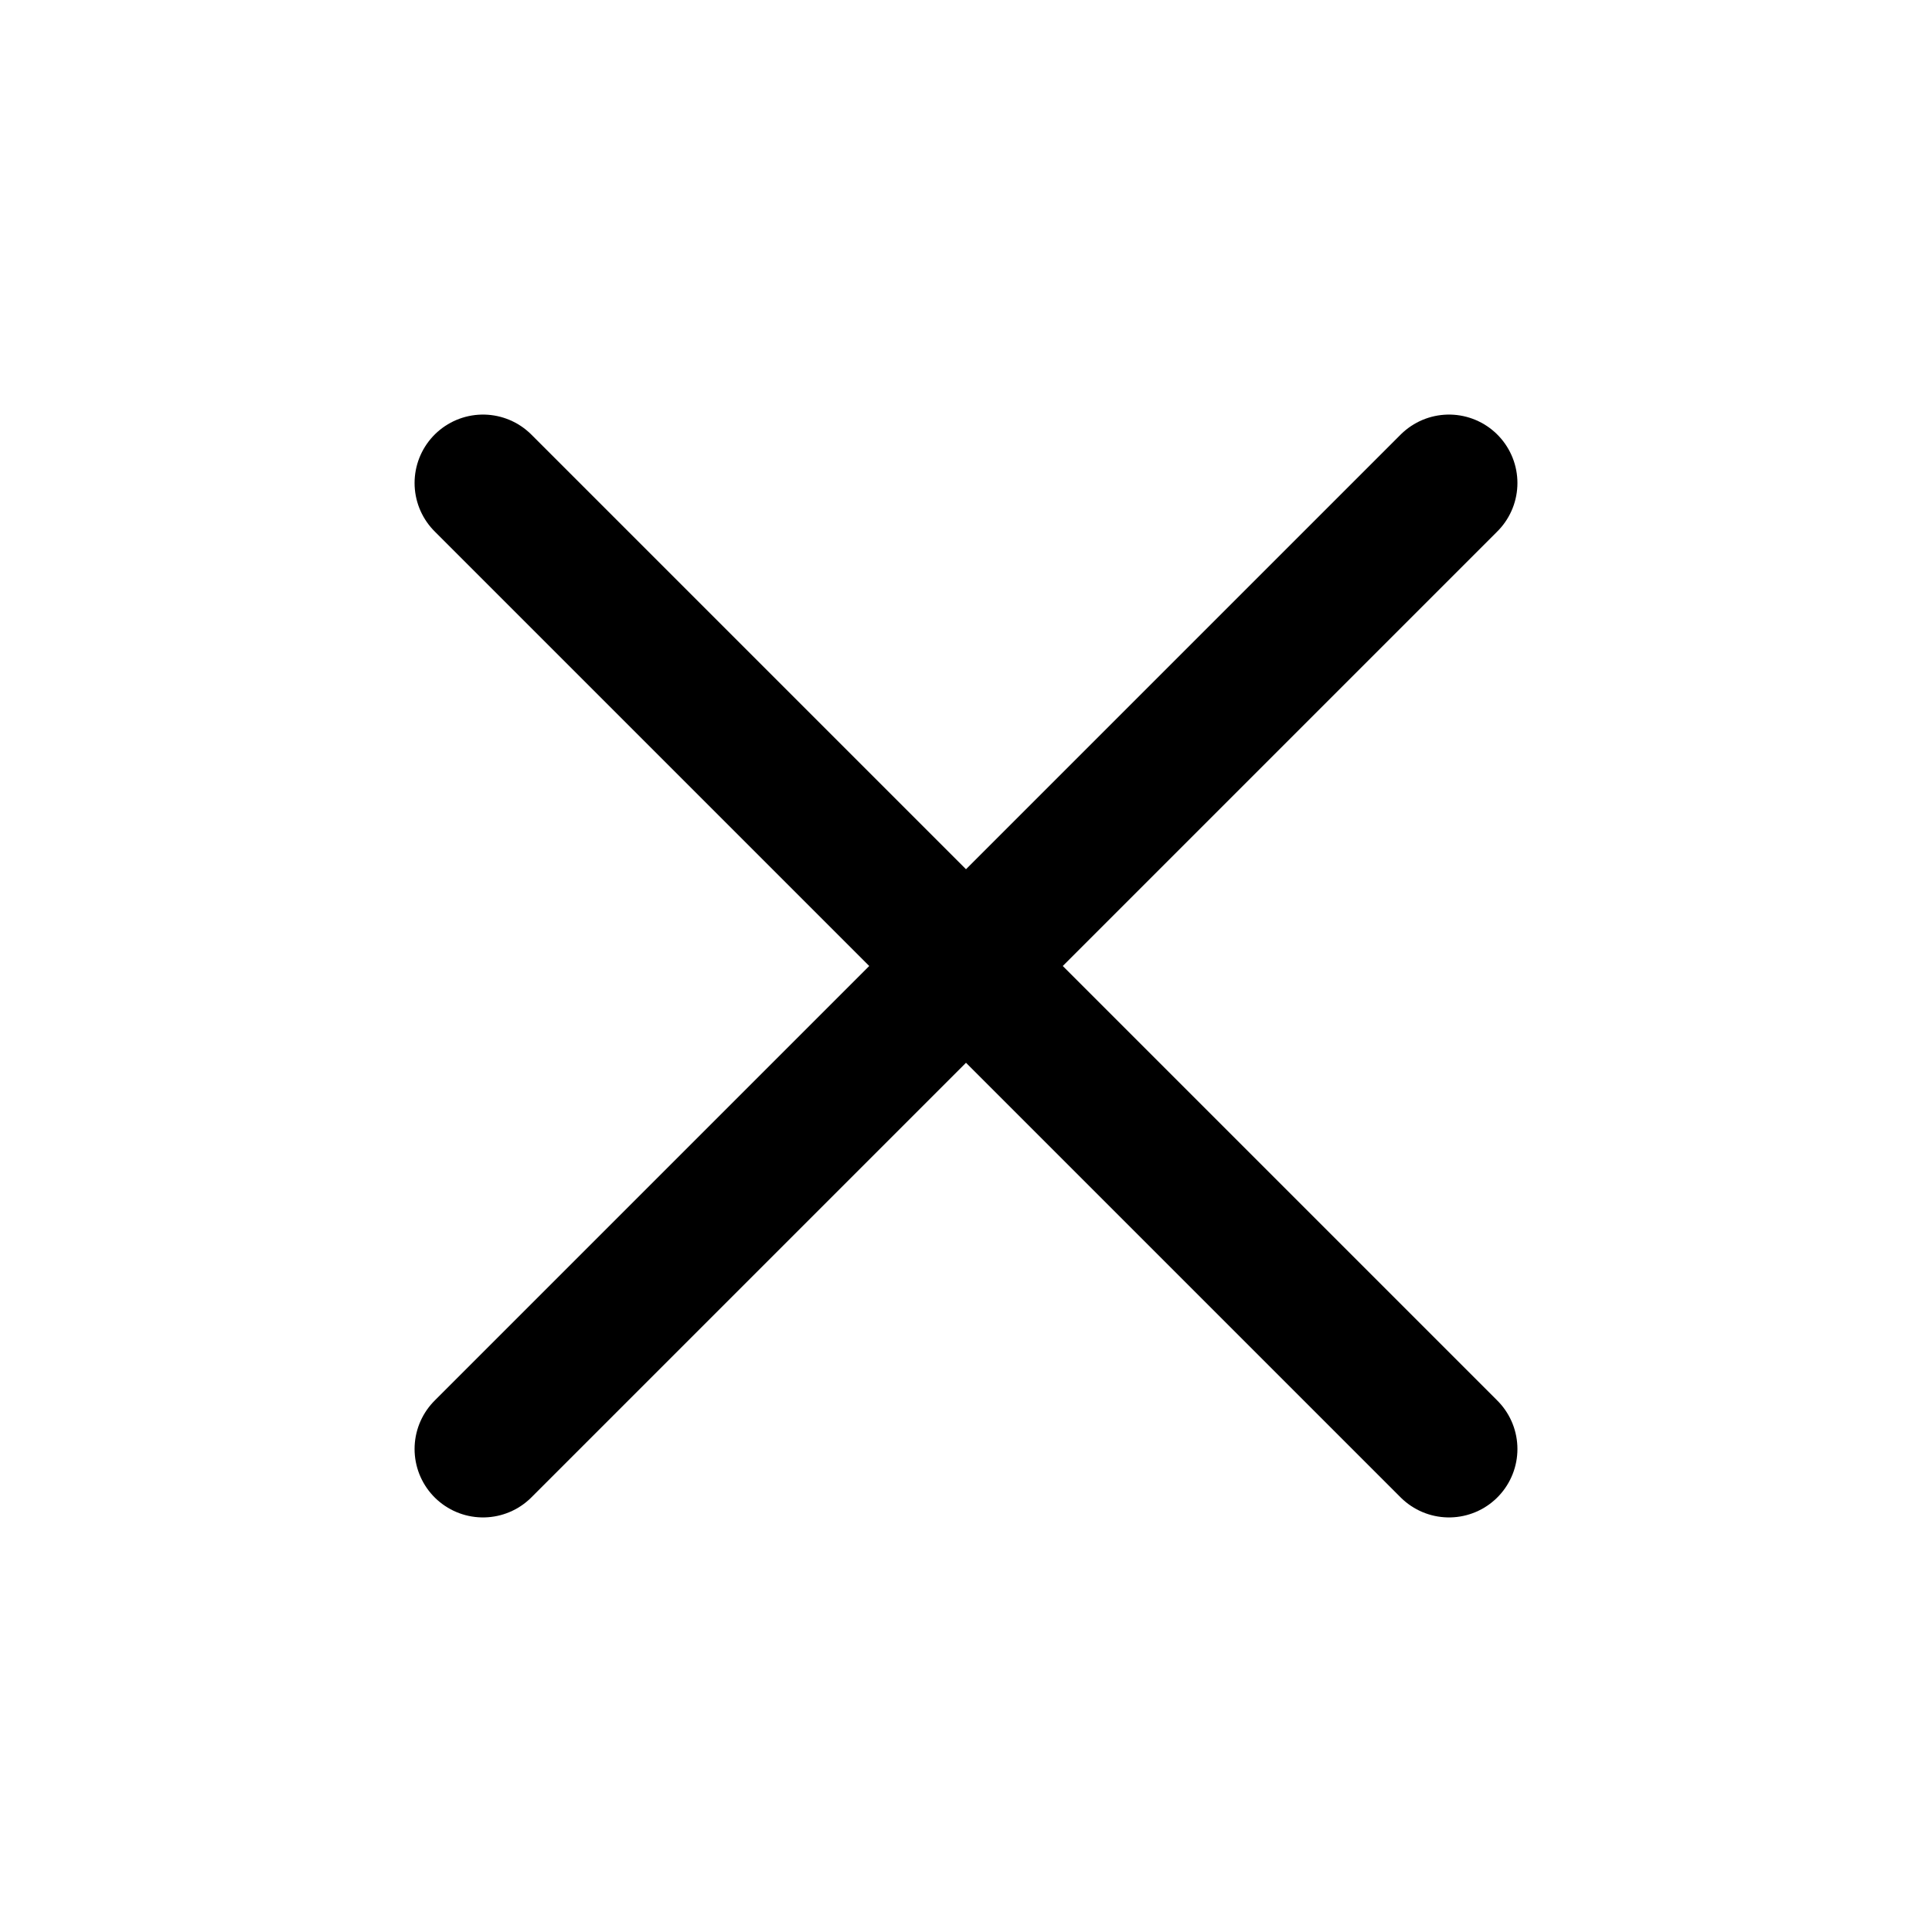
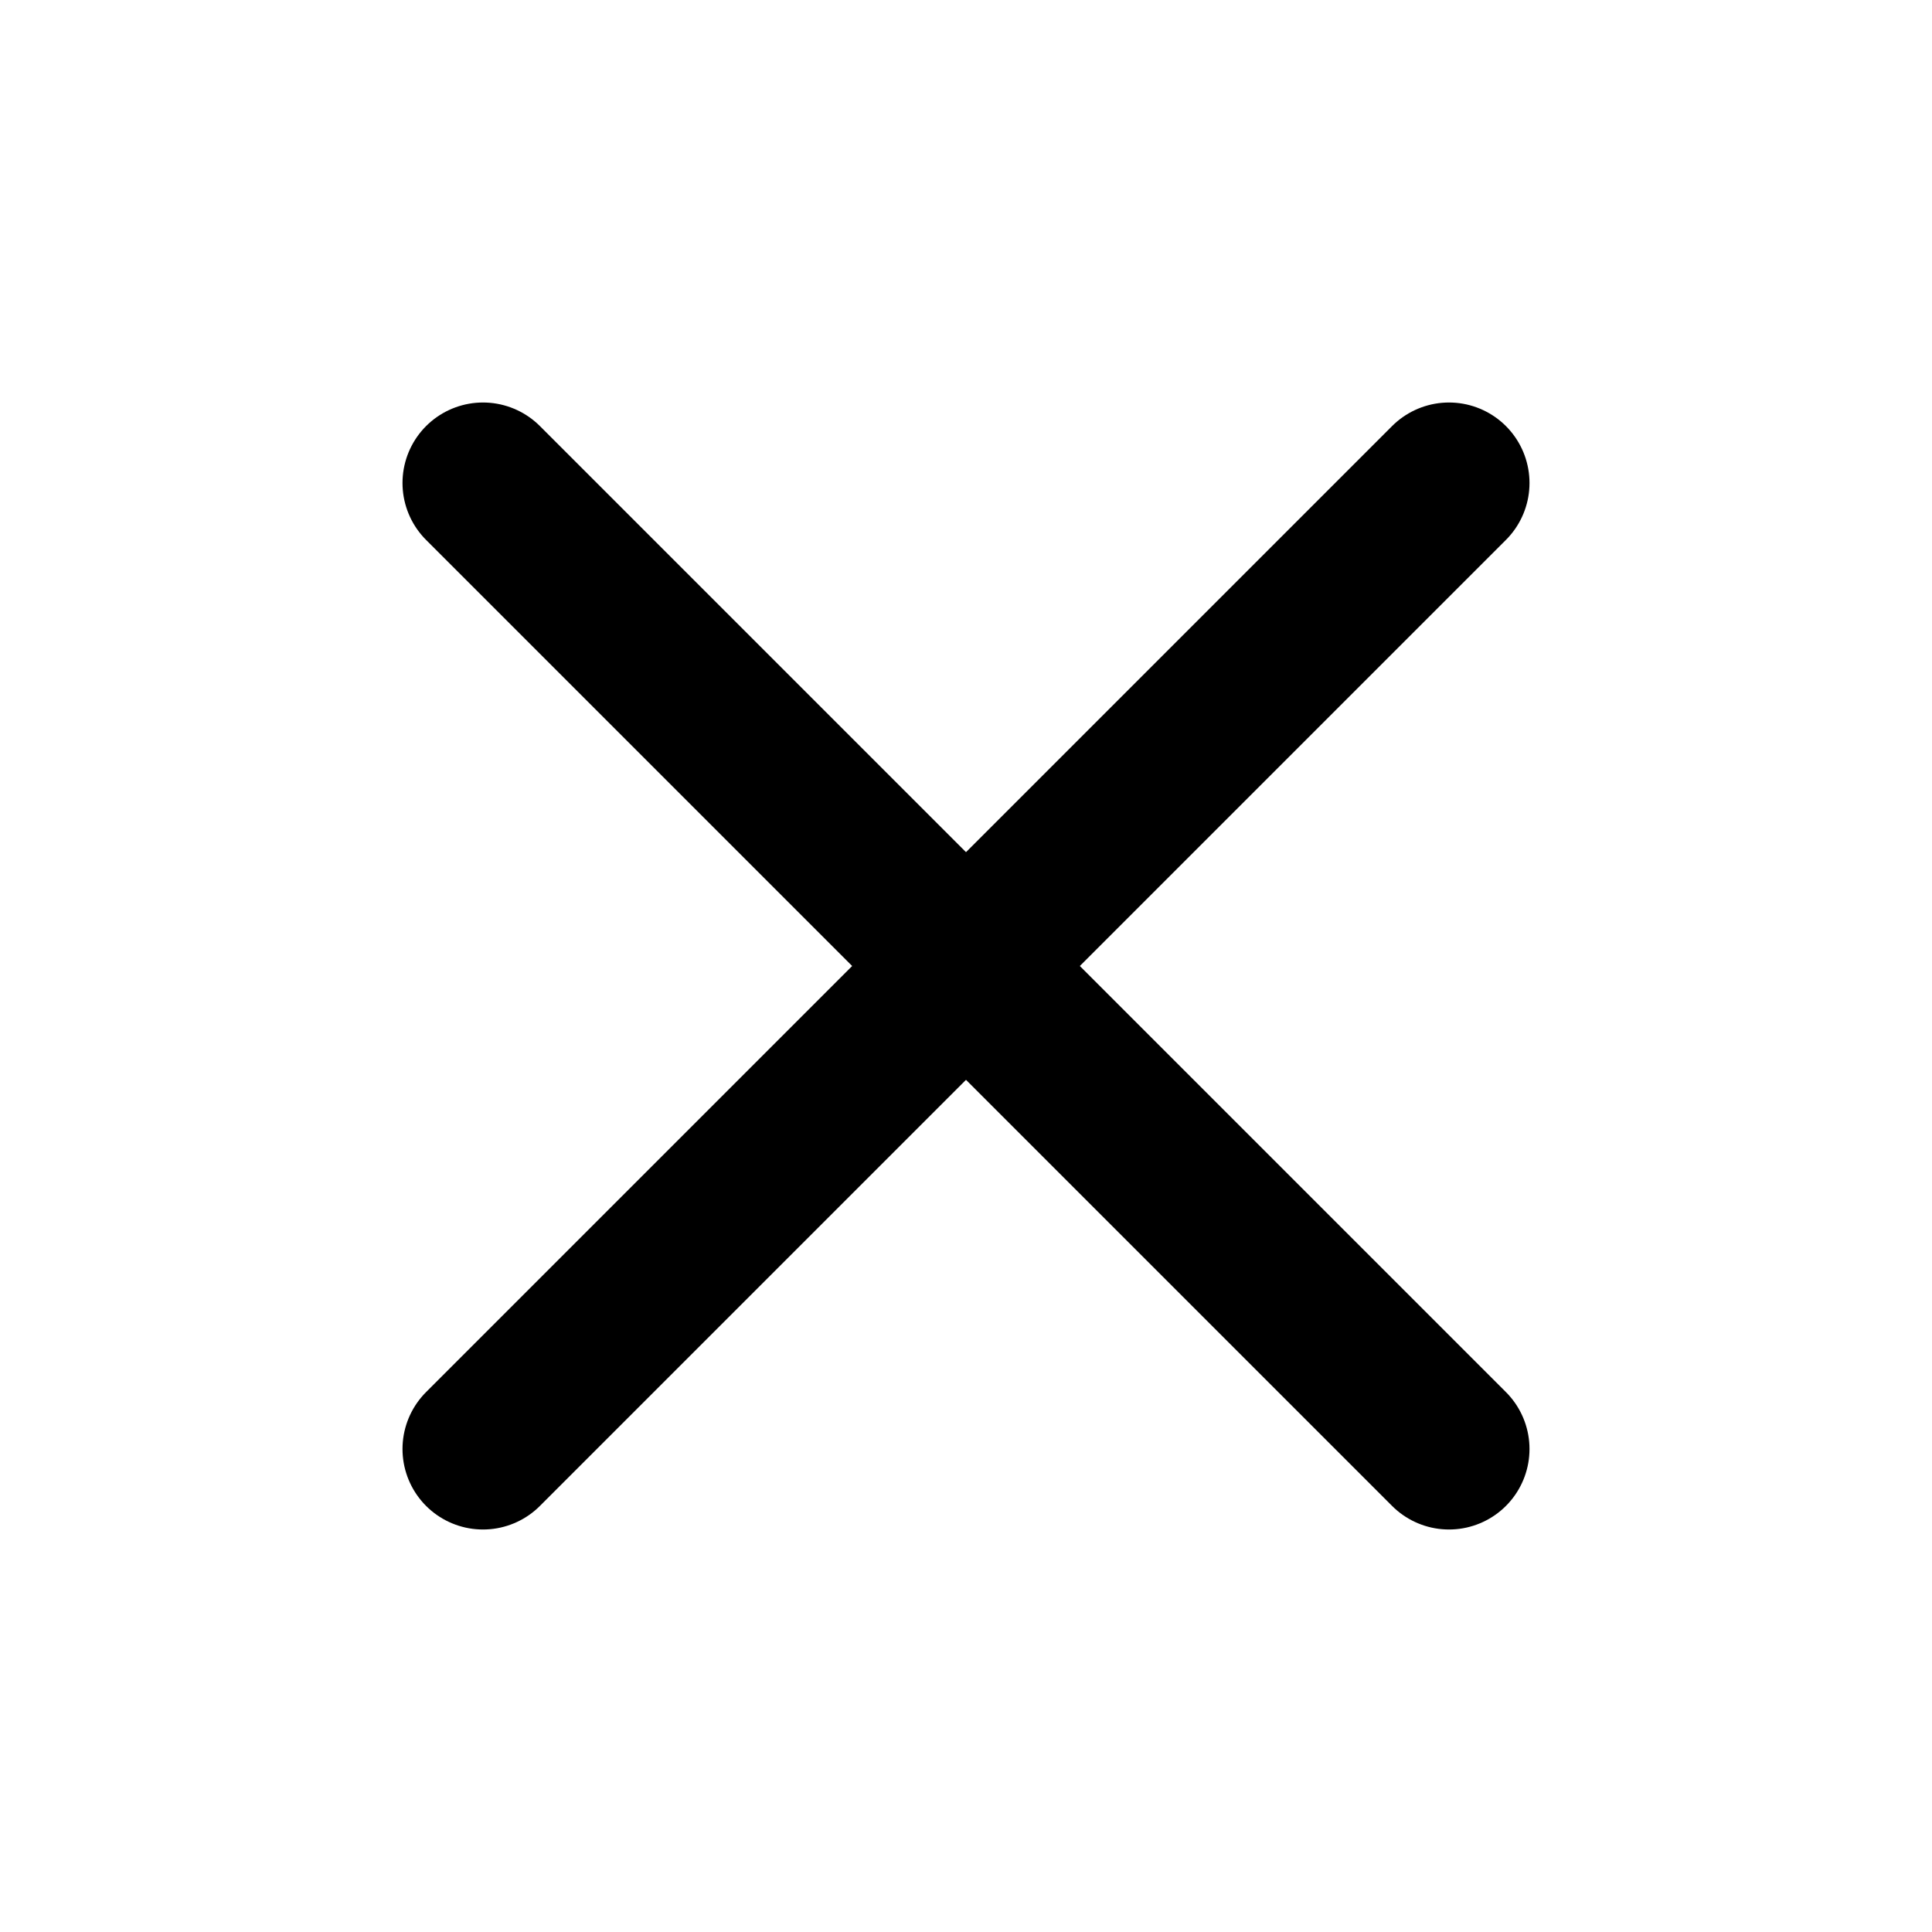
- <svg xmlns="http://www.w3.org/2000/svg" viewBox="0 0 24 24" fill="none" stroke="currentColor" stroke-width="1.7" stroke-linecap="round" stroke-linejoin="round">
-   <path d="M6 6l12 12 M18 6L6 18" />
+ <svg xmlns="http://www.w3.org/2000/svg" width="24" height="24" viewBox="0 0 24 24" fill="none" stroke="currentColor" stroke-width="2" stroke-linecap="round" stroke-linejoin="round">
+   <path d="M18 6 6 18" />
+   <path d="m6 6 12 12" />
</svg>
